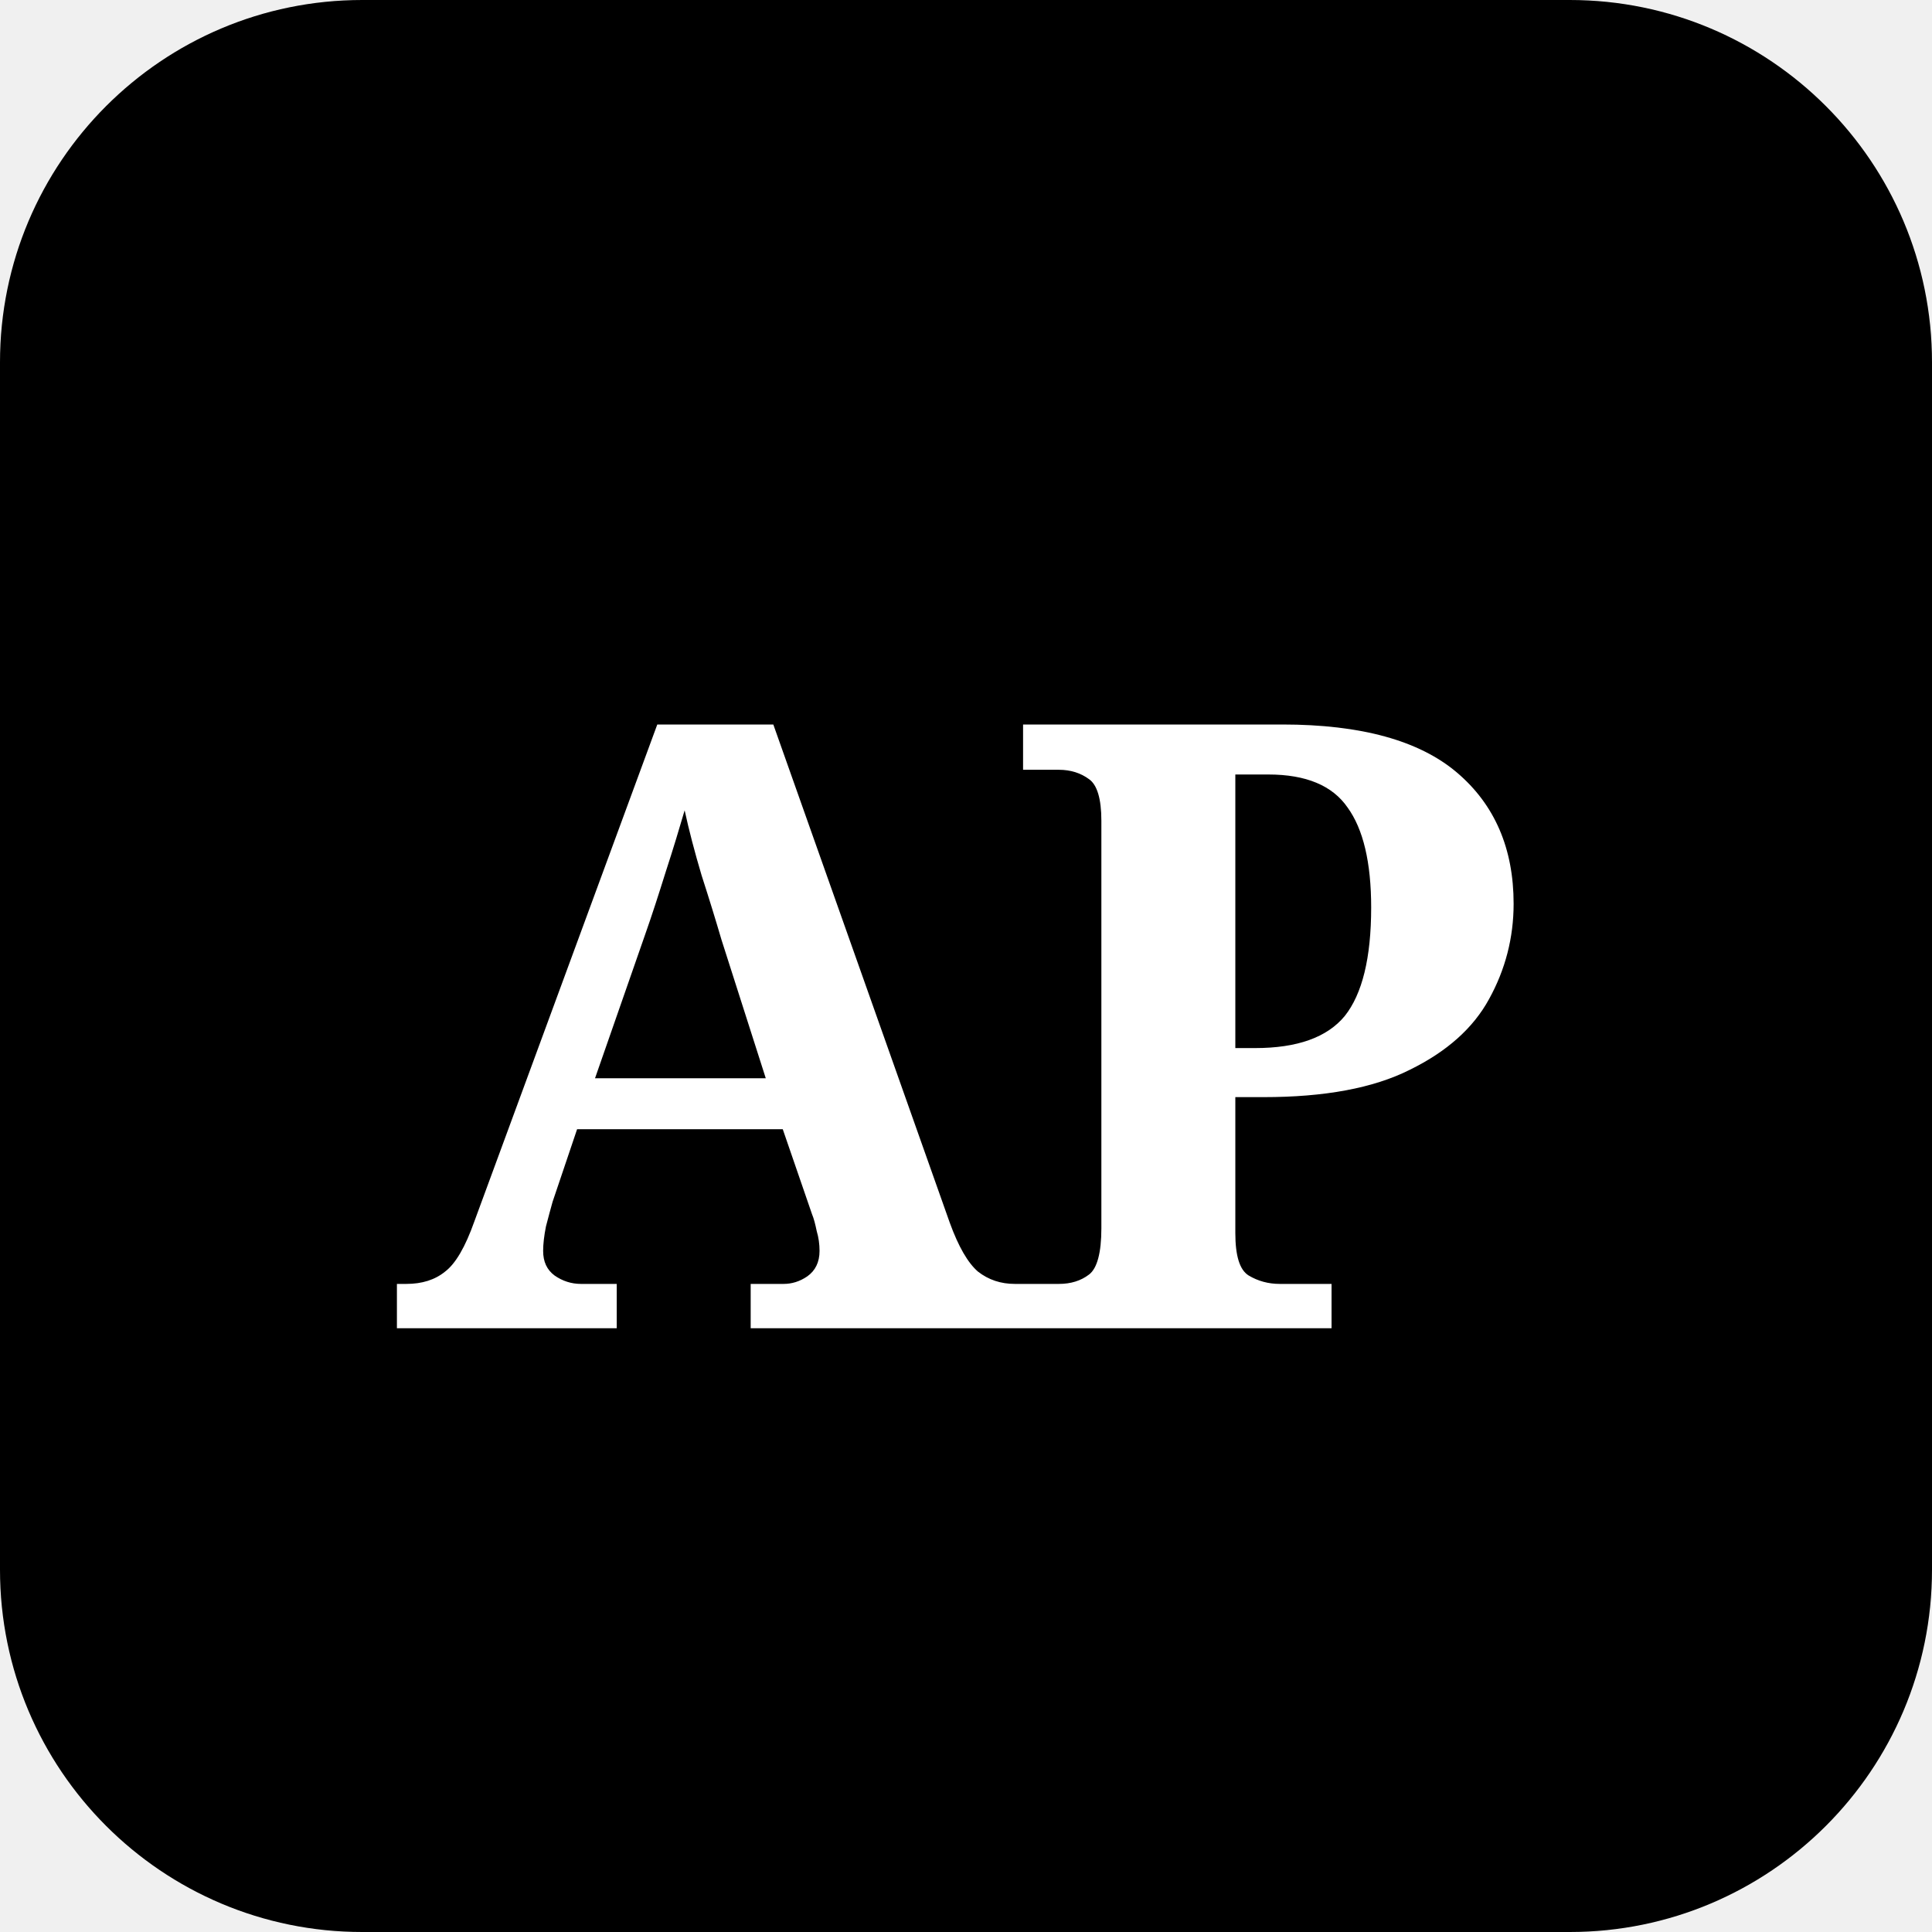
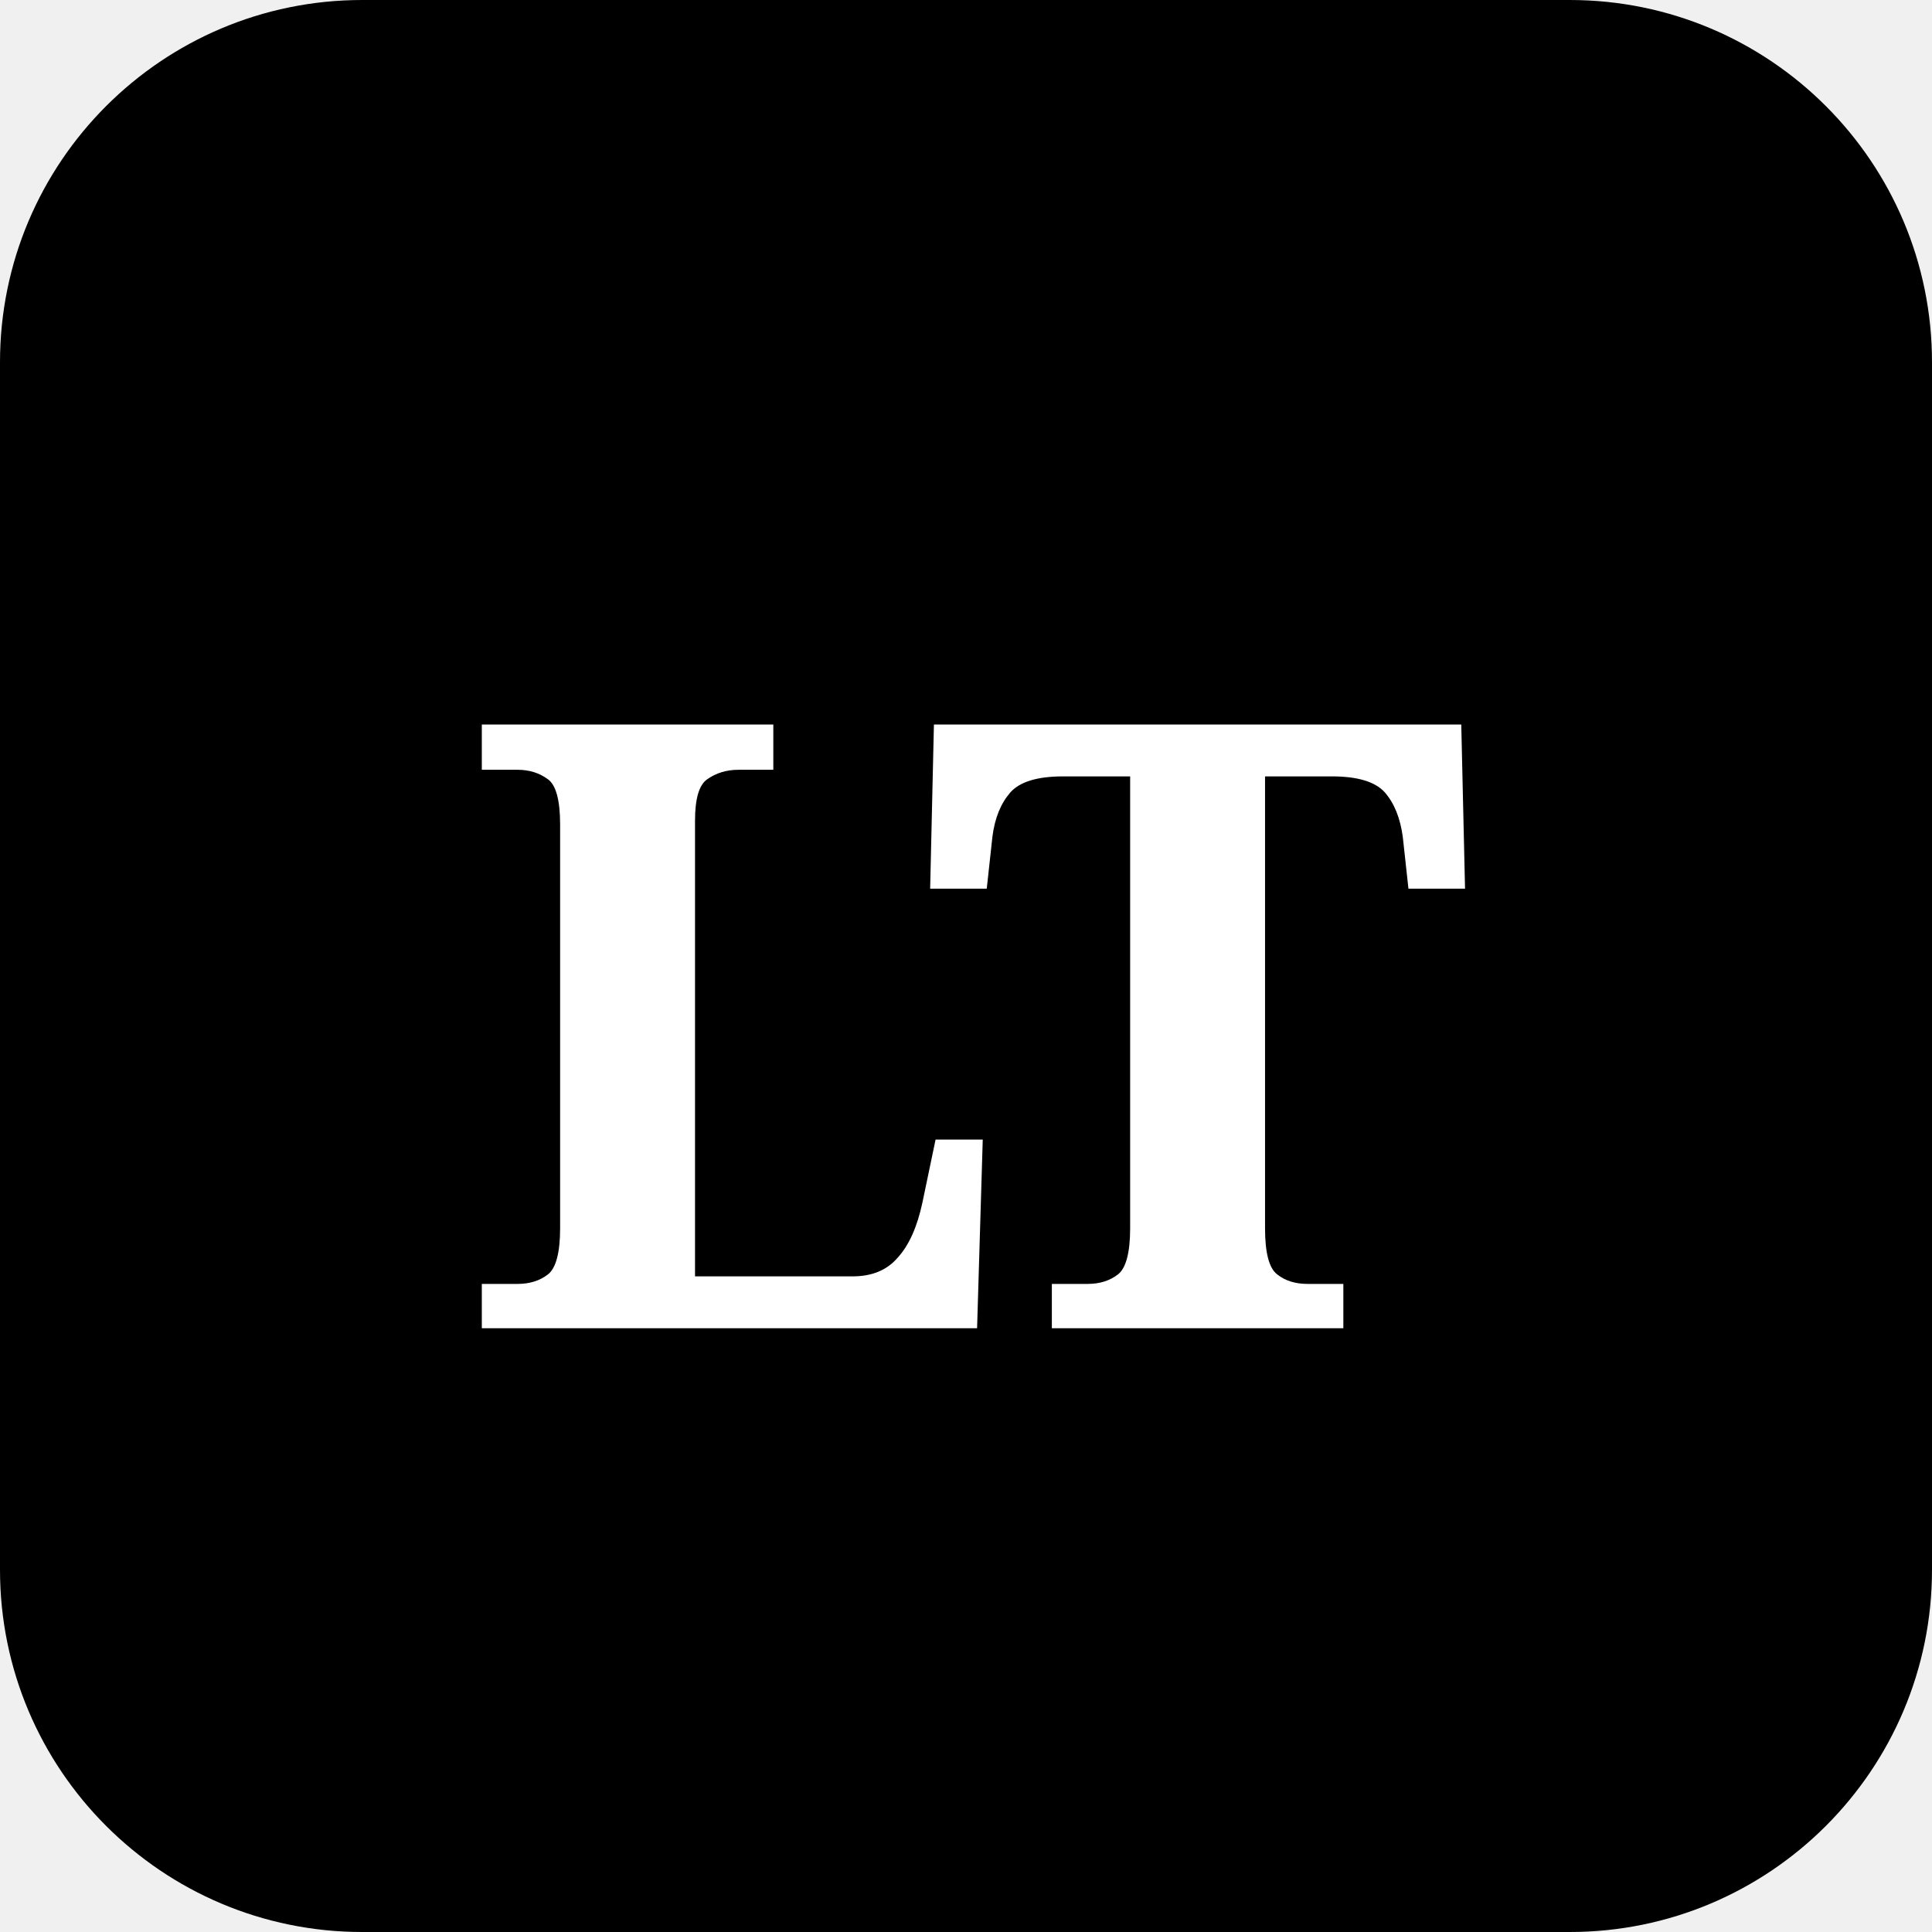
<svg xmlns="http://www.w3.org/2000/svg" viewBox="0 0 32 32">
  <rect width="32" height="32" rx="6" fill="#000" />
-   <text x="16" y="22" font-family="Georgia, serif" font-size="14" font-weight="700" fill="#fff" text-anchor="middle" letter-spacing="-0.5">AP</text>
+   <text x="16" y="22" font-family="Georgia, serif" font-size="14" font-weight="700" fill="#fff" text-anchor="middle" letter-spacing="-0.5">LT</text>
</svg>
